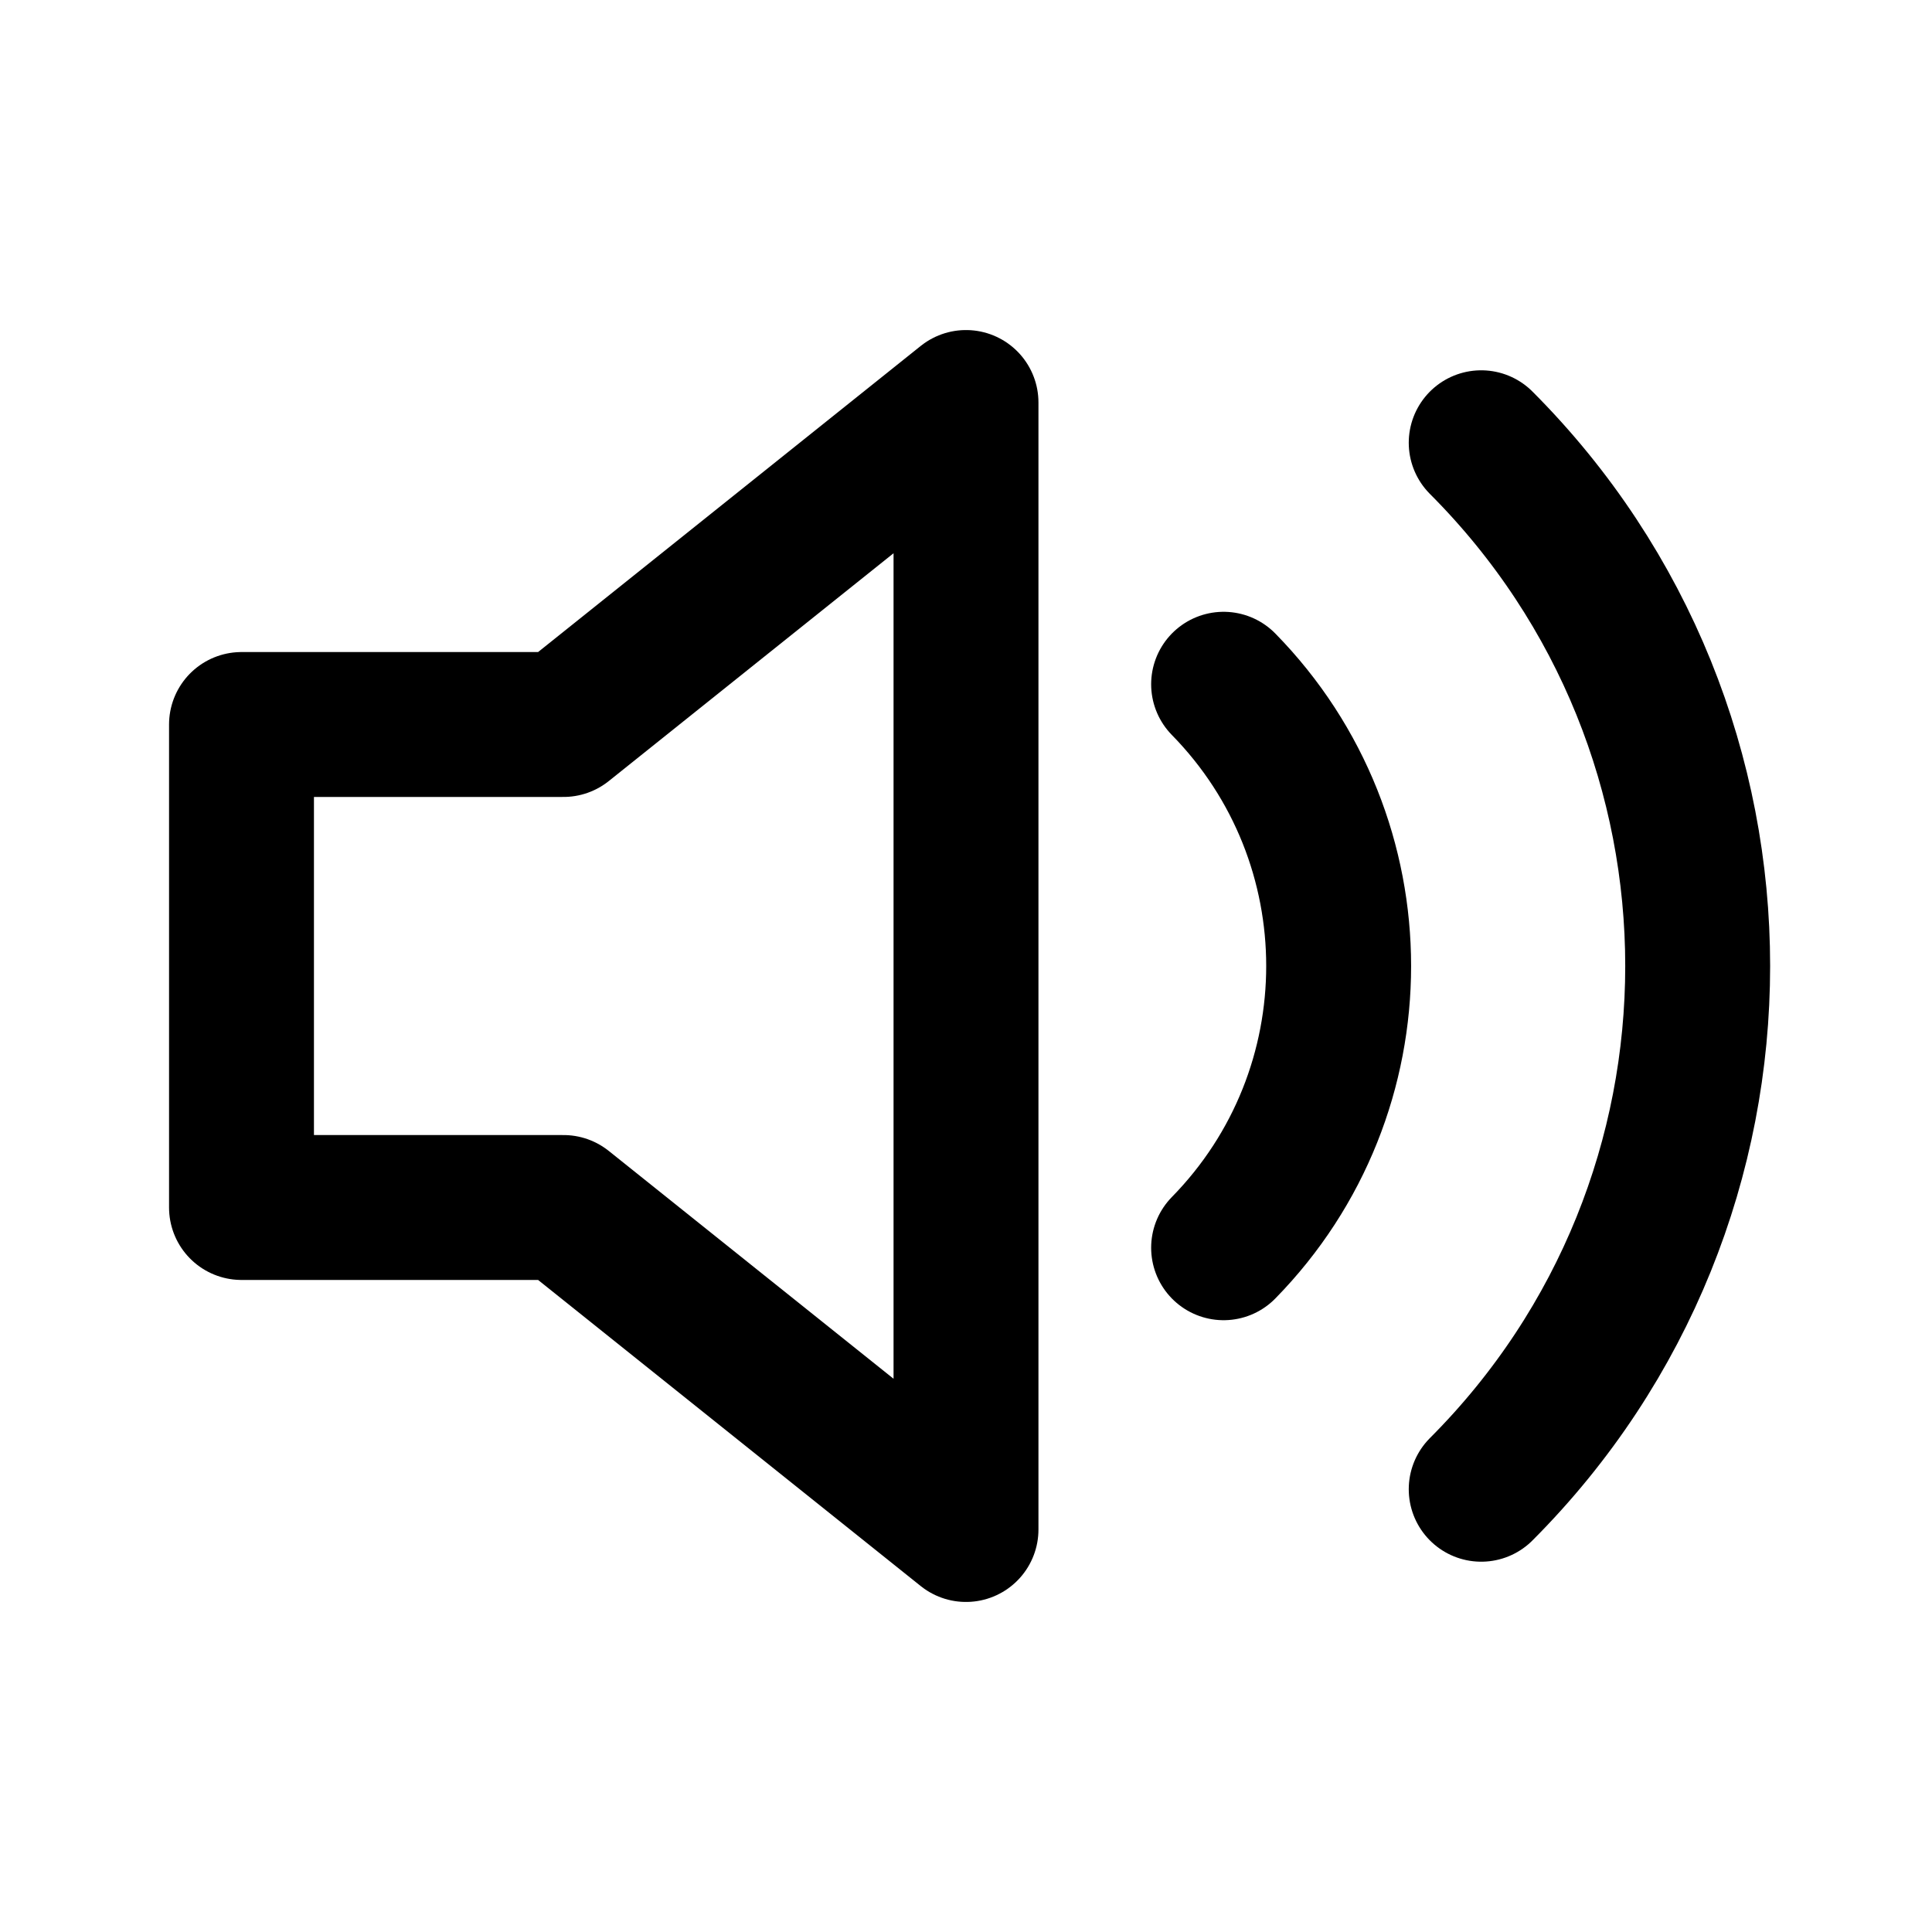
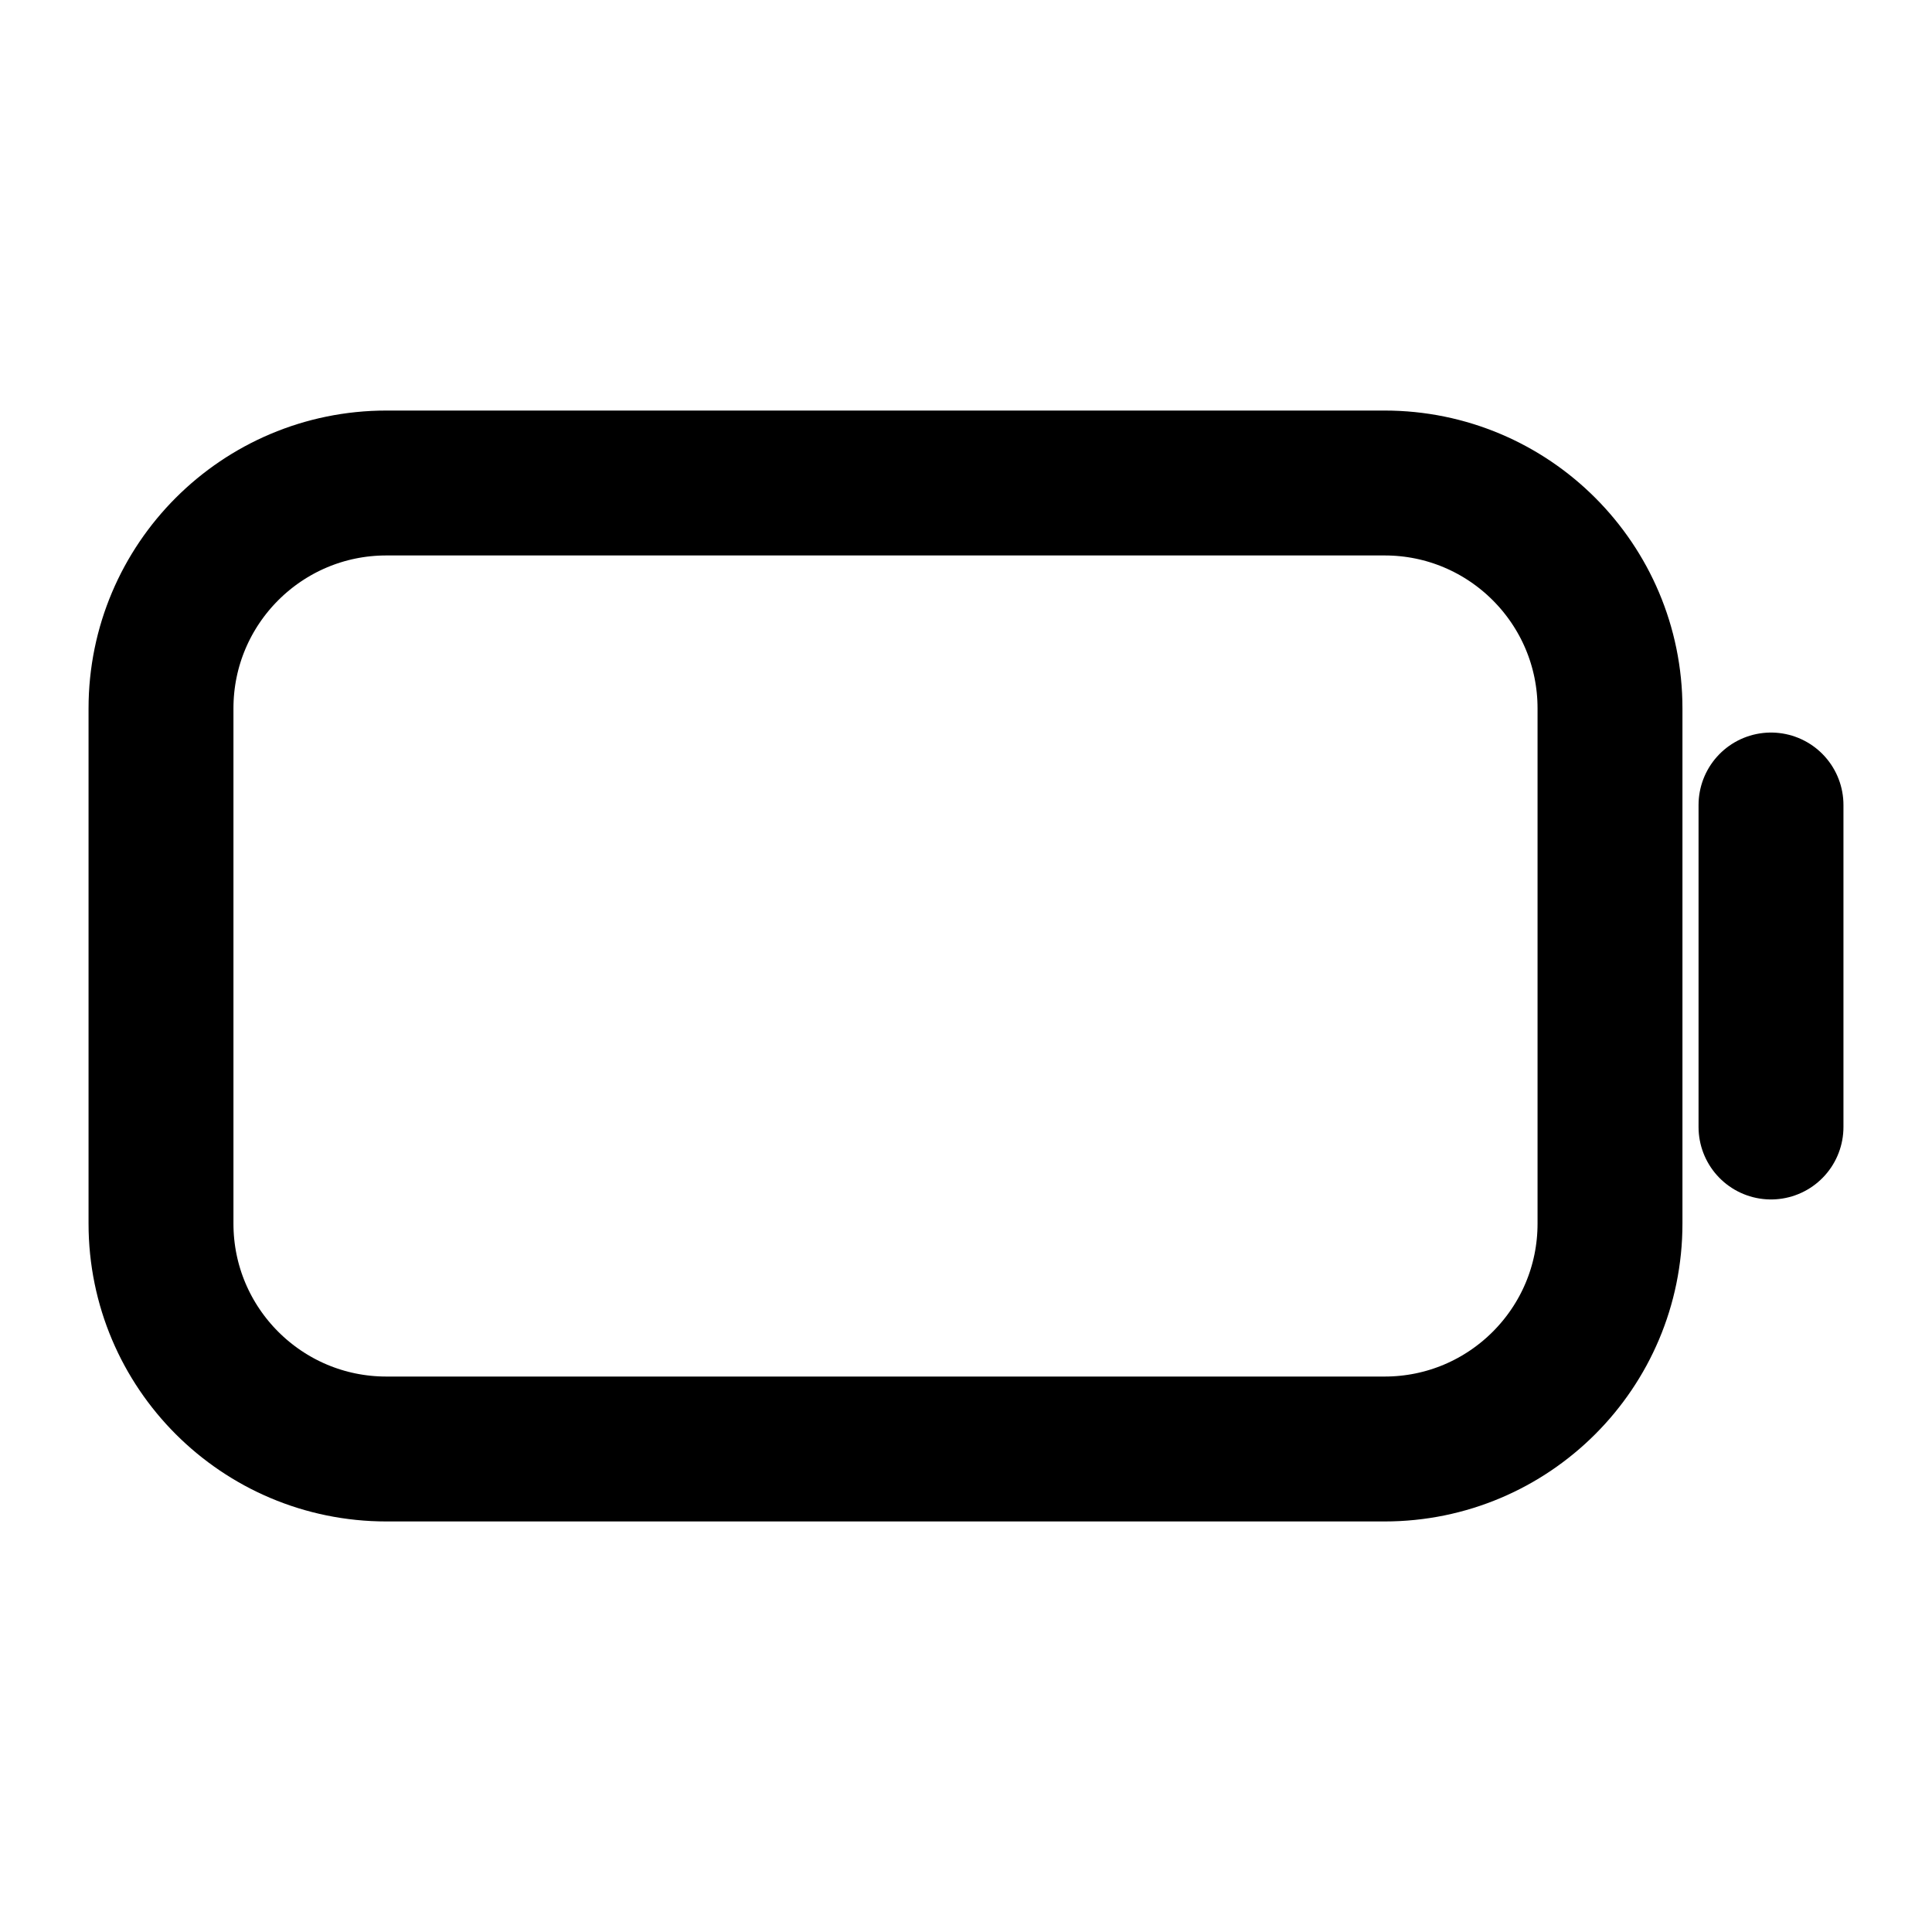
<svg xmlns="http://www.w3.org/2000/svg" width="24" height="24" viewBox="0 0 24 24" fill="none" stroke="currentColor" stroke-width="1.8" stroke-linecap="round" stroke-linejoin="round">
-   <path d="M3 9h4l5-4v14l-5-4H3Z" />
-   <path d="M15.2 8.5a5 5 0 0 1 0 7" />
-   <path d="M18.4 5.5a9.2 9.2 0 0 1 0 13" />
+   <rect x="2" y="6" width="18" height="12" rx="2.8" />
+   <path d="M22 10v4" />
</svg>
